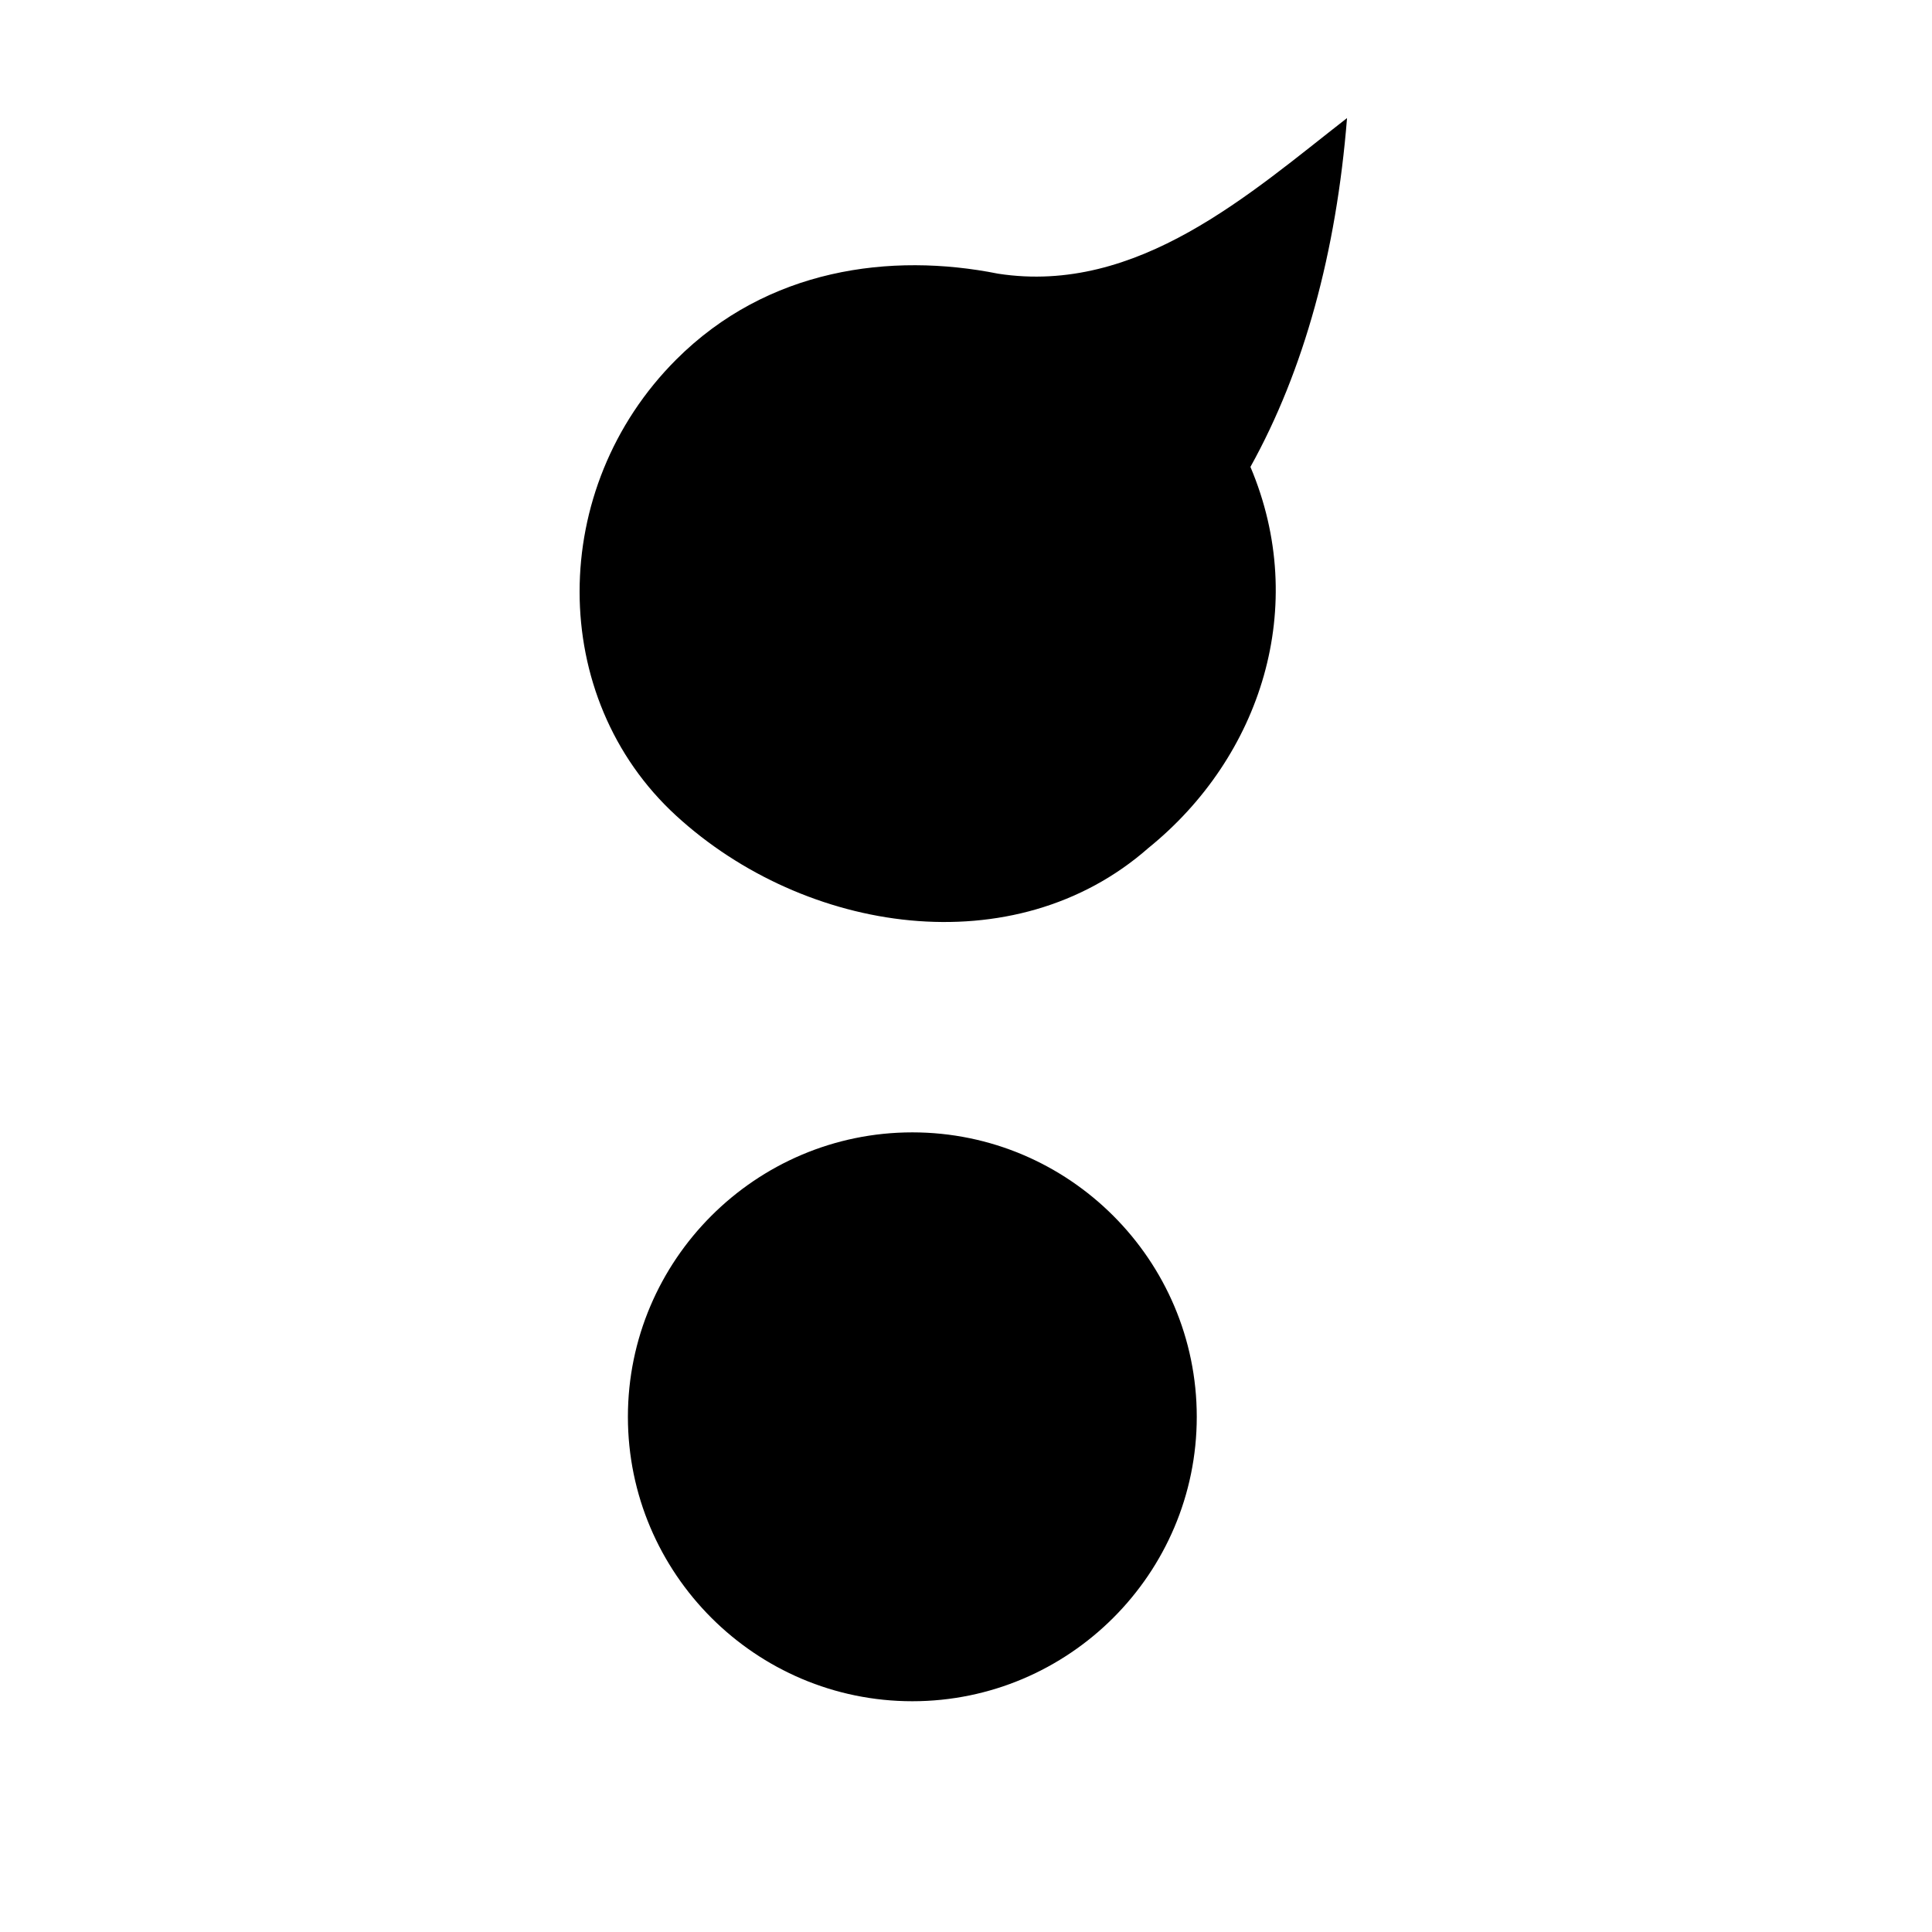
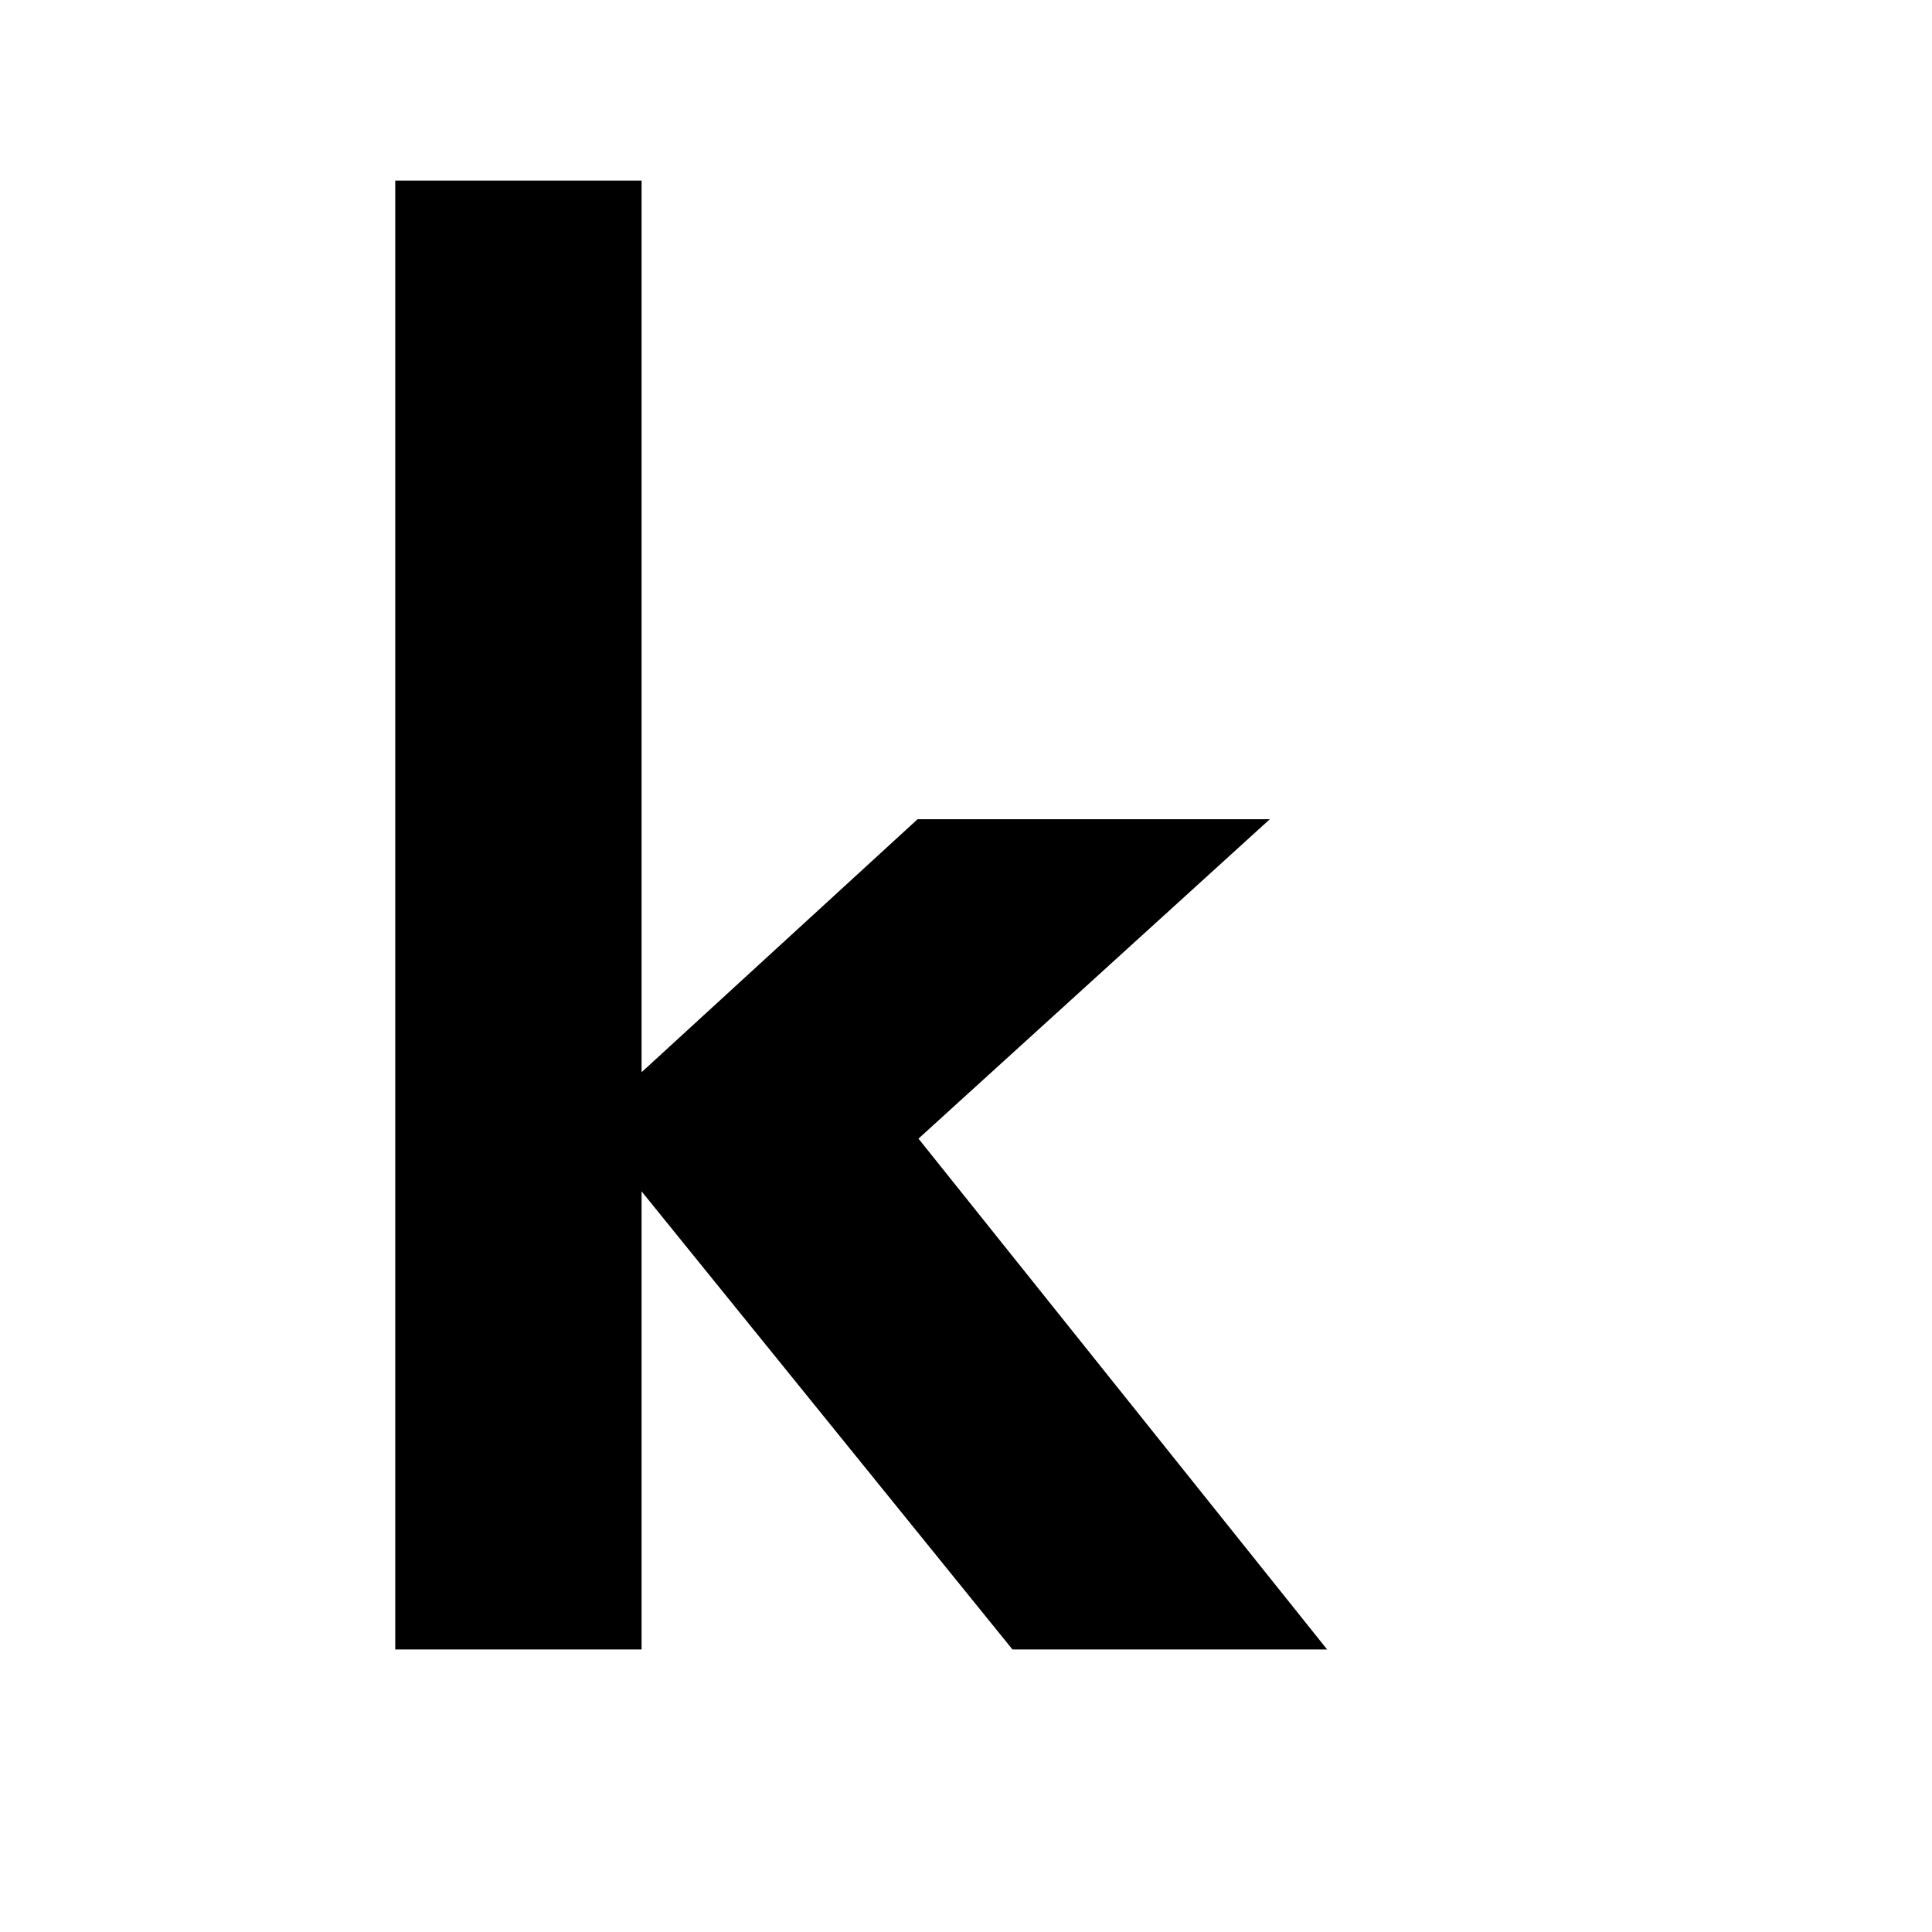
<svg xmlns="http://www.w3.org/2000/svg" width="18" height="18" viewBox="0 0 18 18" fill="#000">
-   <path d="M6.3 7.6C5.1 6.5 5.1 4.55 6.3 3.35C7.15 2.5 8.3 2.35 9.3 2.55C10.6 2.75 11.65 1.8 12.55 1.1C12.45 2.35 12.15 3.45 11.65 4.35C12.2 5.65 11.75 7.05 10.7 7.9C9.45 9 7.5 8.7 6.3 7.6Z" />
-   <path d="M11.15 13.2C11.15 14.66 9.96 15.85 8.5 15.85C7.04 15.85 5.85 14.66 5.85 13.2C5.85 11.74 7.04 10.55 8.5 10.55C9.96 10.55 11.15 11.74 11.15 13.2Z" />
+   <g>
+     <path transform="translate(3.3 1.3) scale(.085)" d="M4.5 165.5L4.5 4.5L31.5 4.5L31.5 102.23L61.75 74.5L100.36 74.5L61.85 109.51L106.64 165.5L72.15 165.5L31.5 115.29L31.5 165.5Z" />
+   </g>
</svg>
